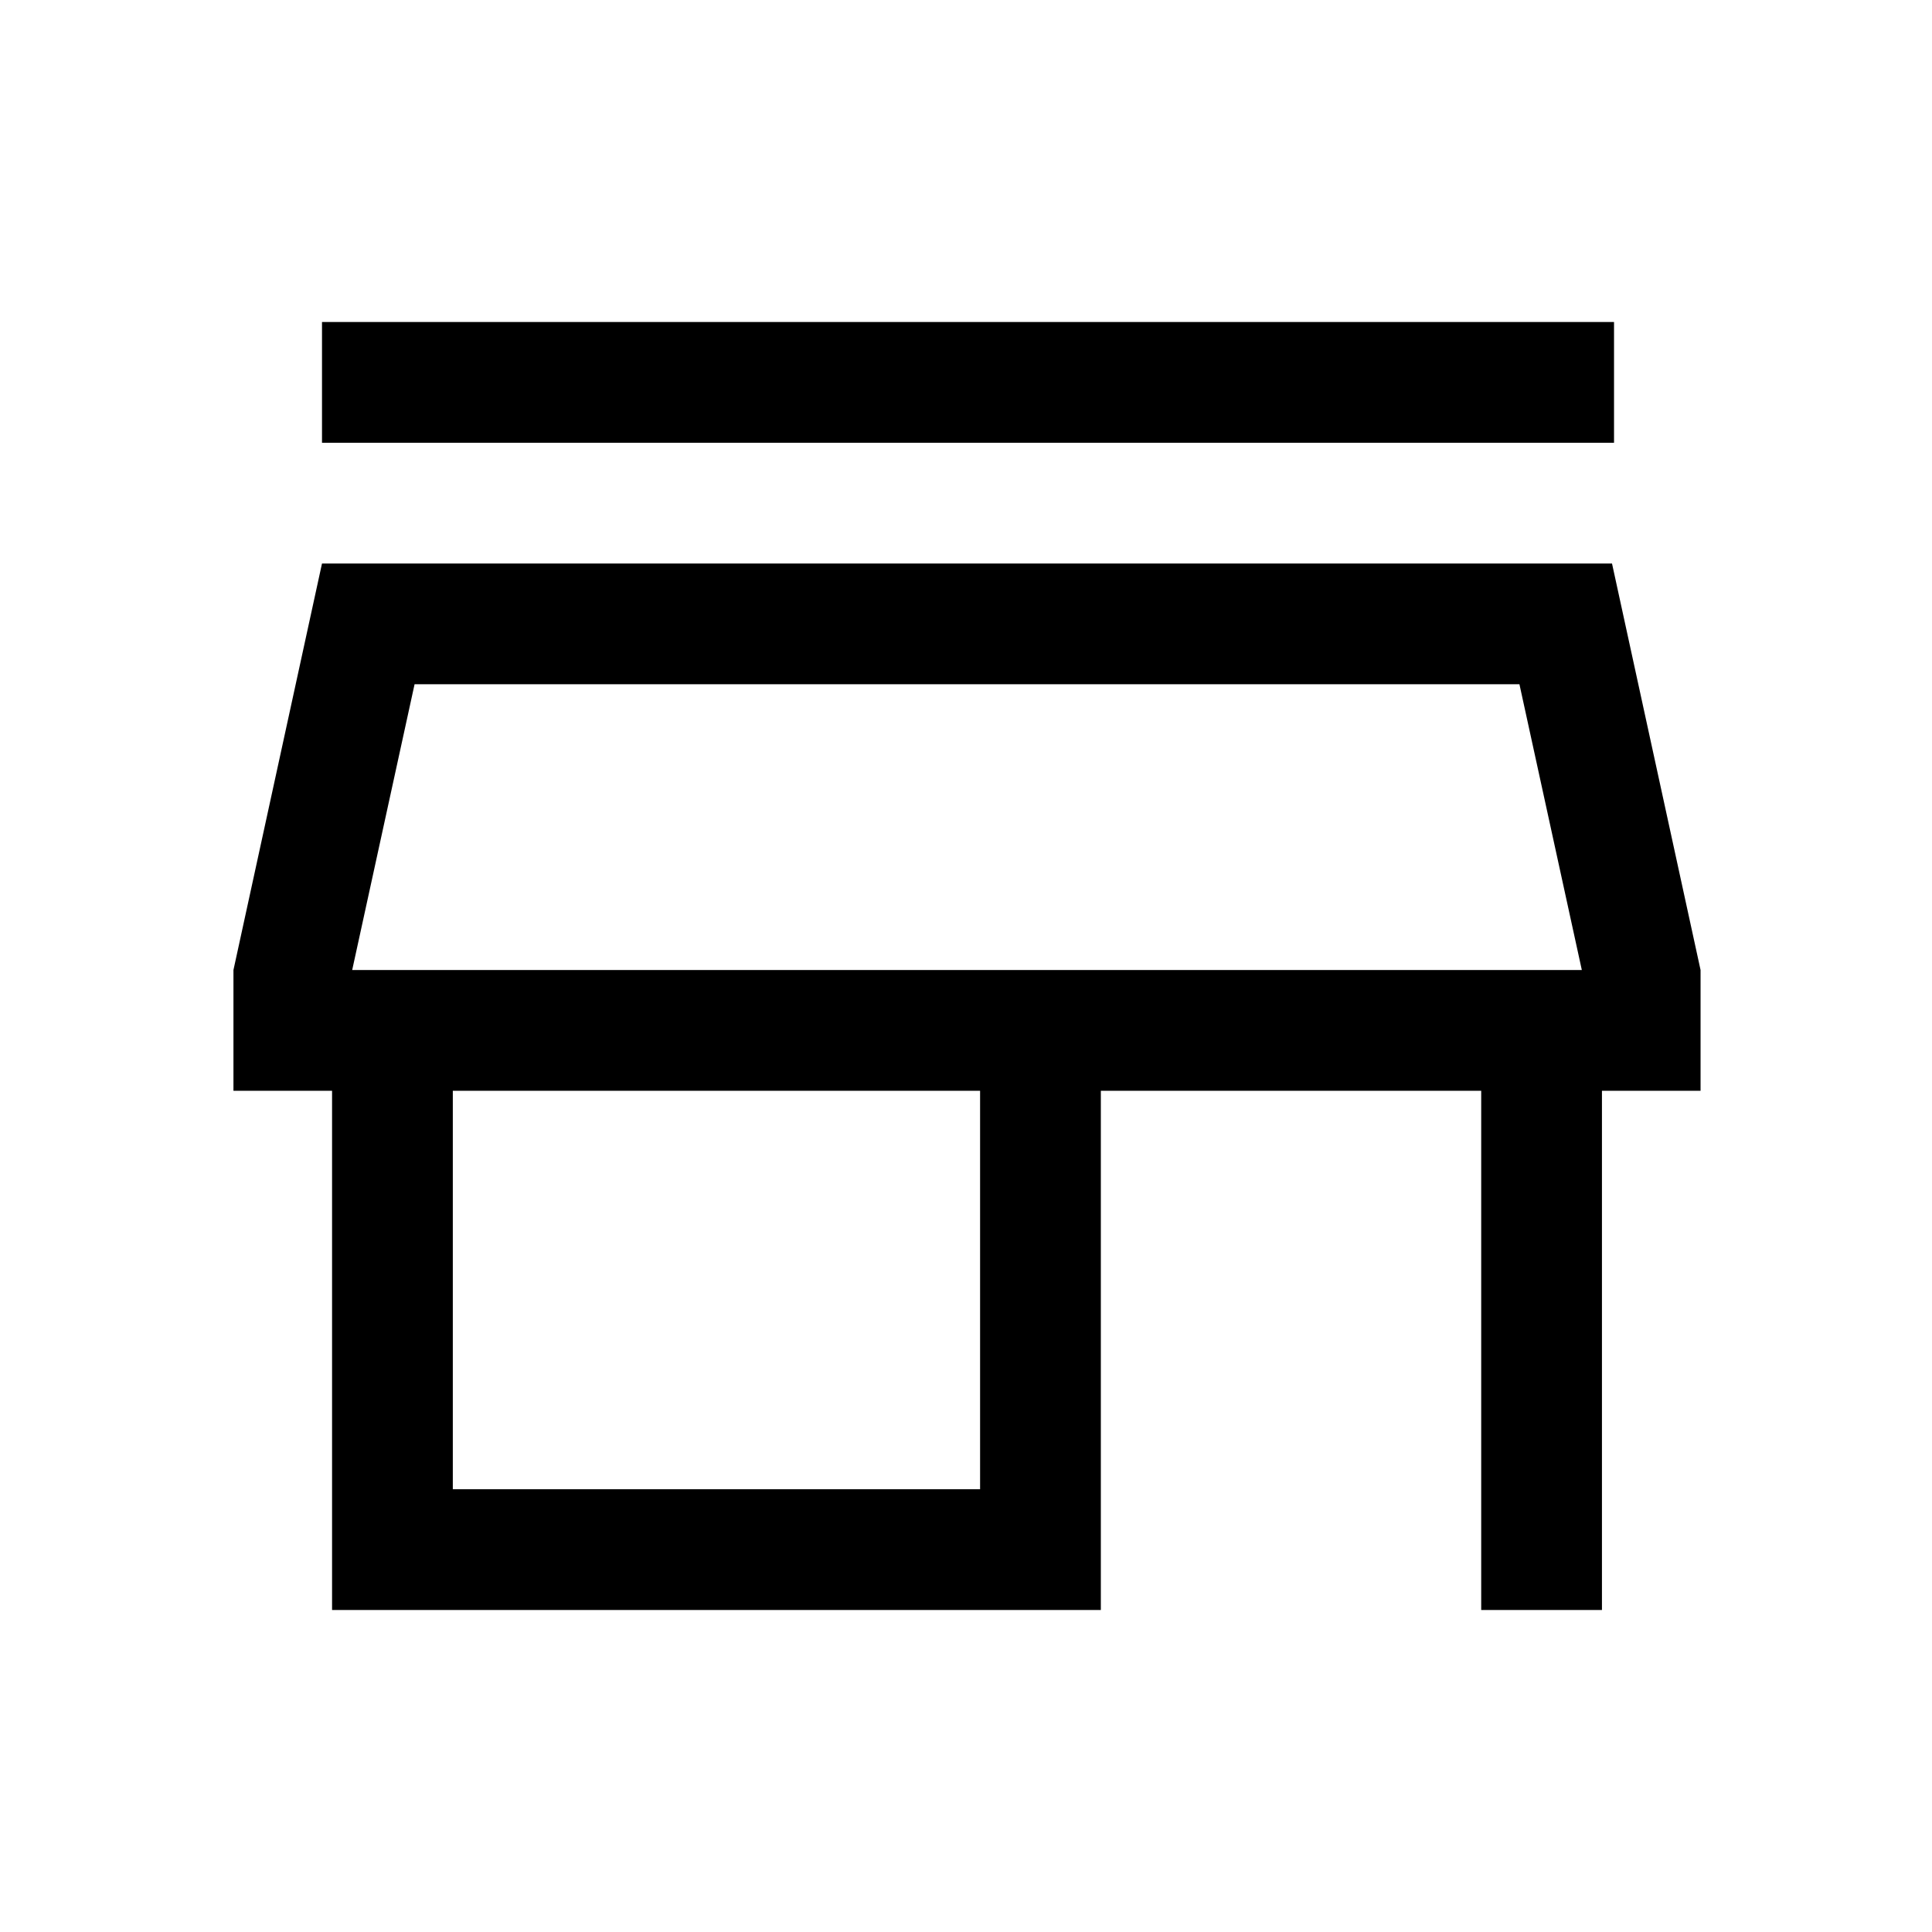
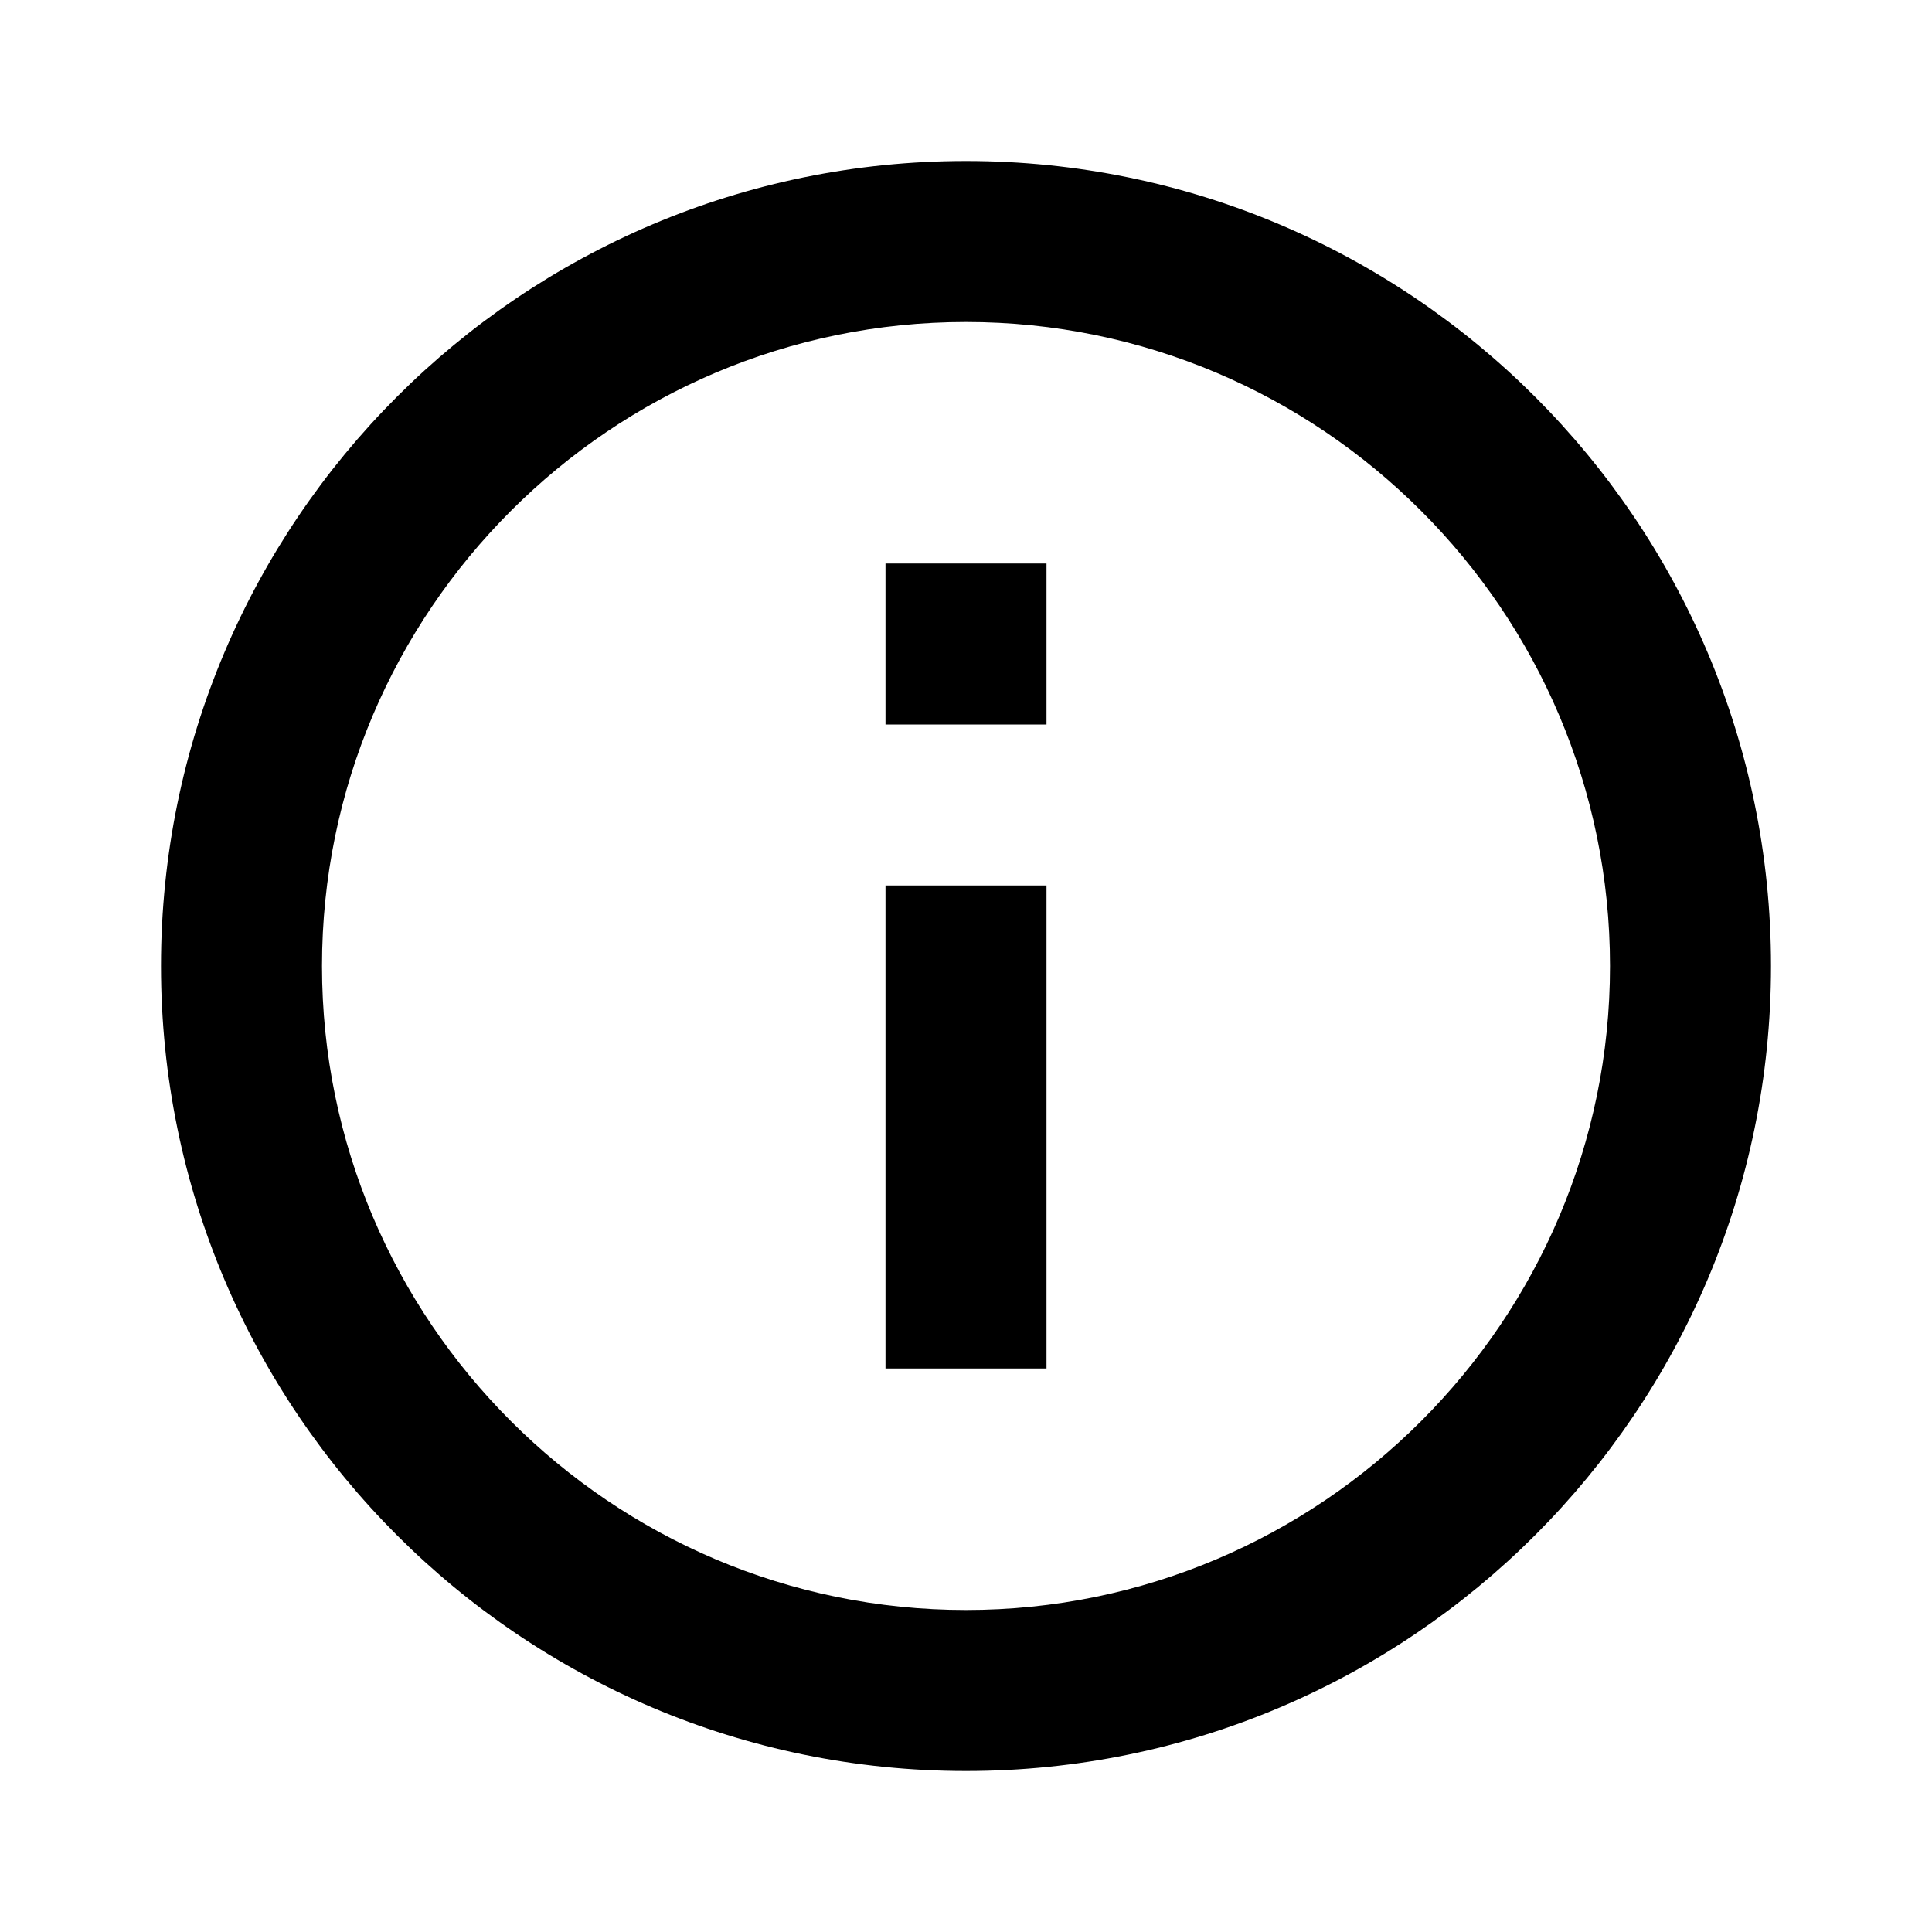
- <svg xmlns="http://www.w3.org/2000/svg" height="48" viewBox="0 96 960 960" width="48">
-   <path d="M160 316v-60h642v60H160Zm5 580V638h-49v-60l44-202h641l44 202v60h-49v258h-60V638H547v258H165Zm60-60h262V638H225v198Zm-50-258h611-611Zm0 0h611l-31-142H206l-31 142Z" />
+ <svg xmlns="http://www.w3.org/2000/svg" height="24px" viewBox="0 0 24 24" width="24px" fill="#000000">
+   <path d="M0 0h24v24H0V0z" fill="none" />
+   <path d="M11 7h2v2h-2zm0 4h2v6h-2zm1-9C6.48 2 2 6.48 2 12s4.48 10 10 10 10-4.48 10-10S17.52 2 12 2zm0 18c-4.41 0-8-3.59-8-8s3.59-8 8-8 8 3.59 8 8-3.59 8-8 8z" />
</svg>
